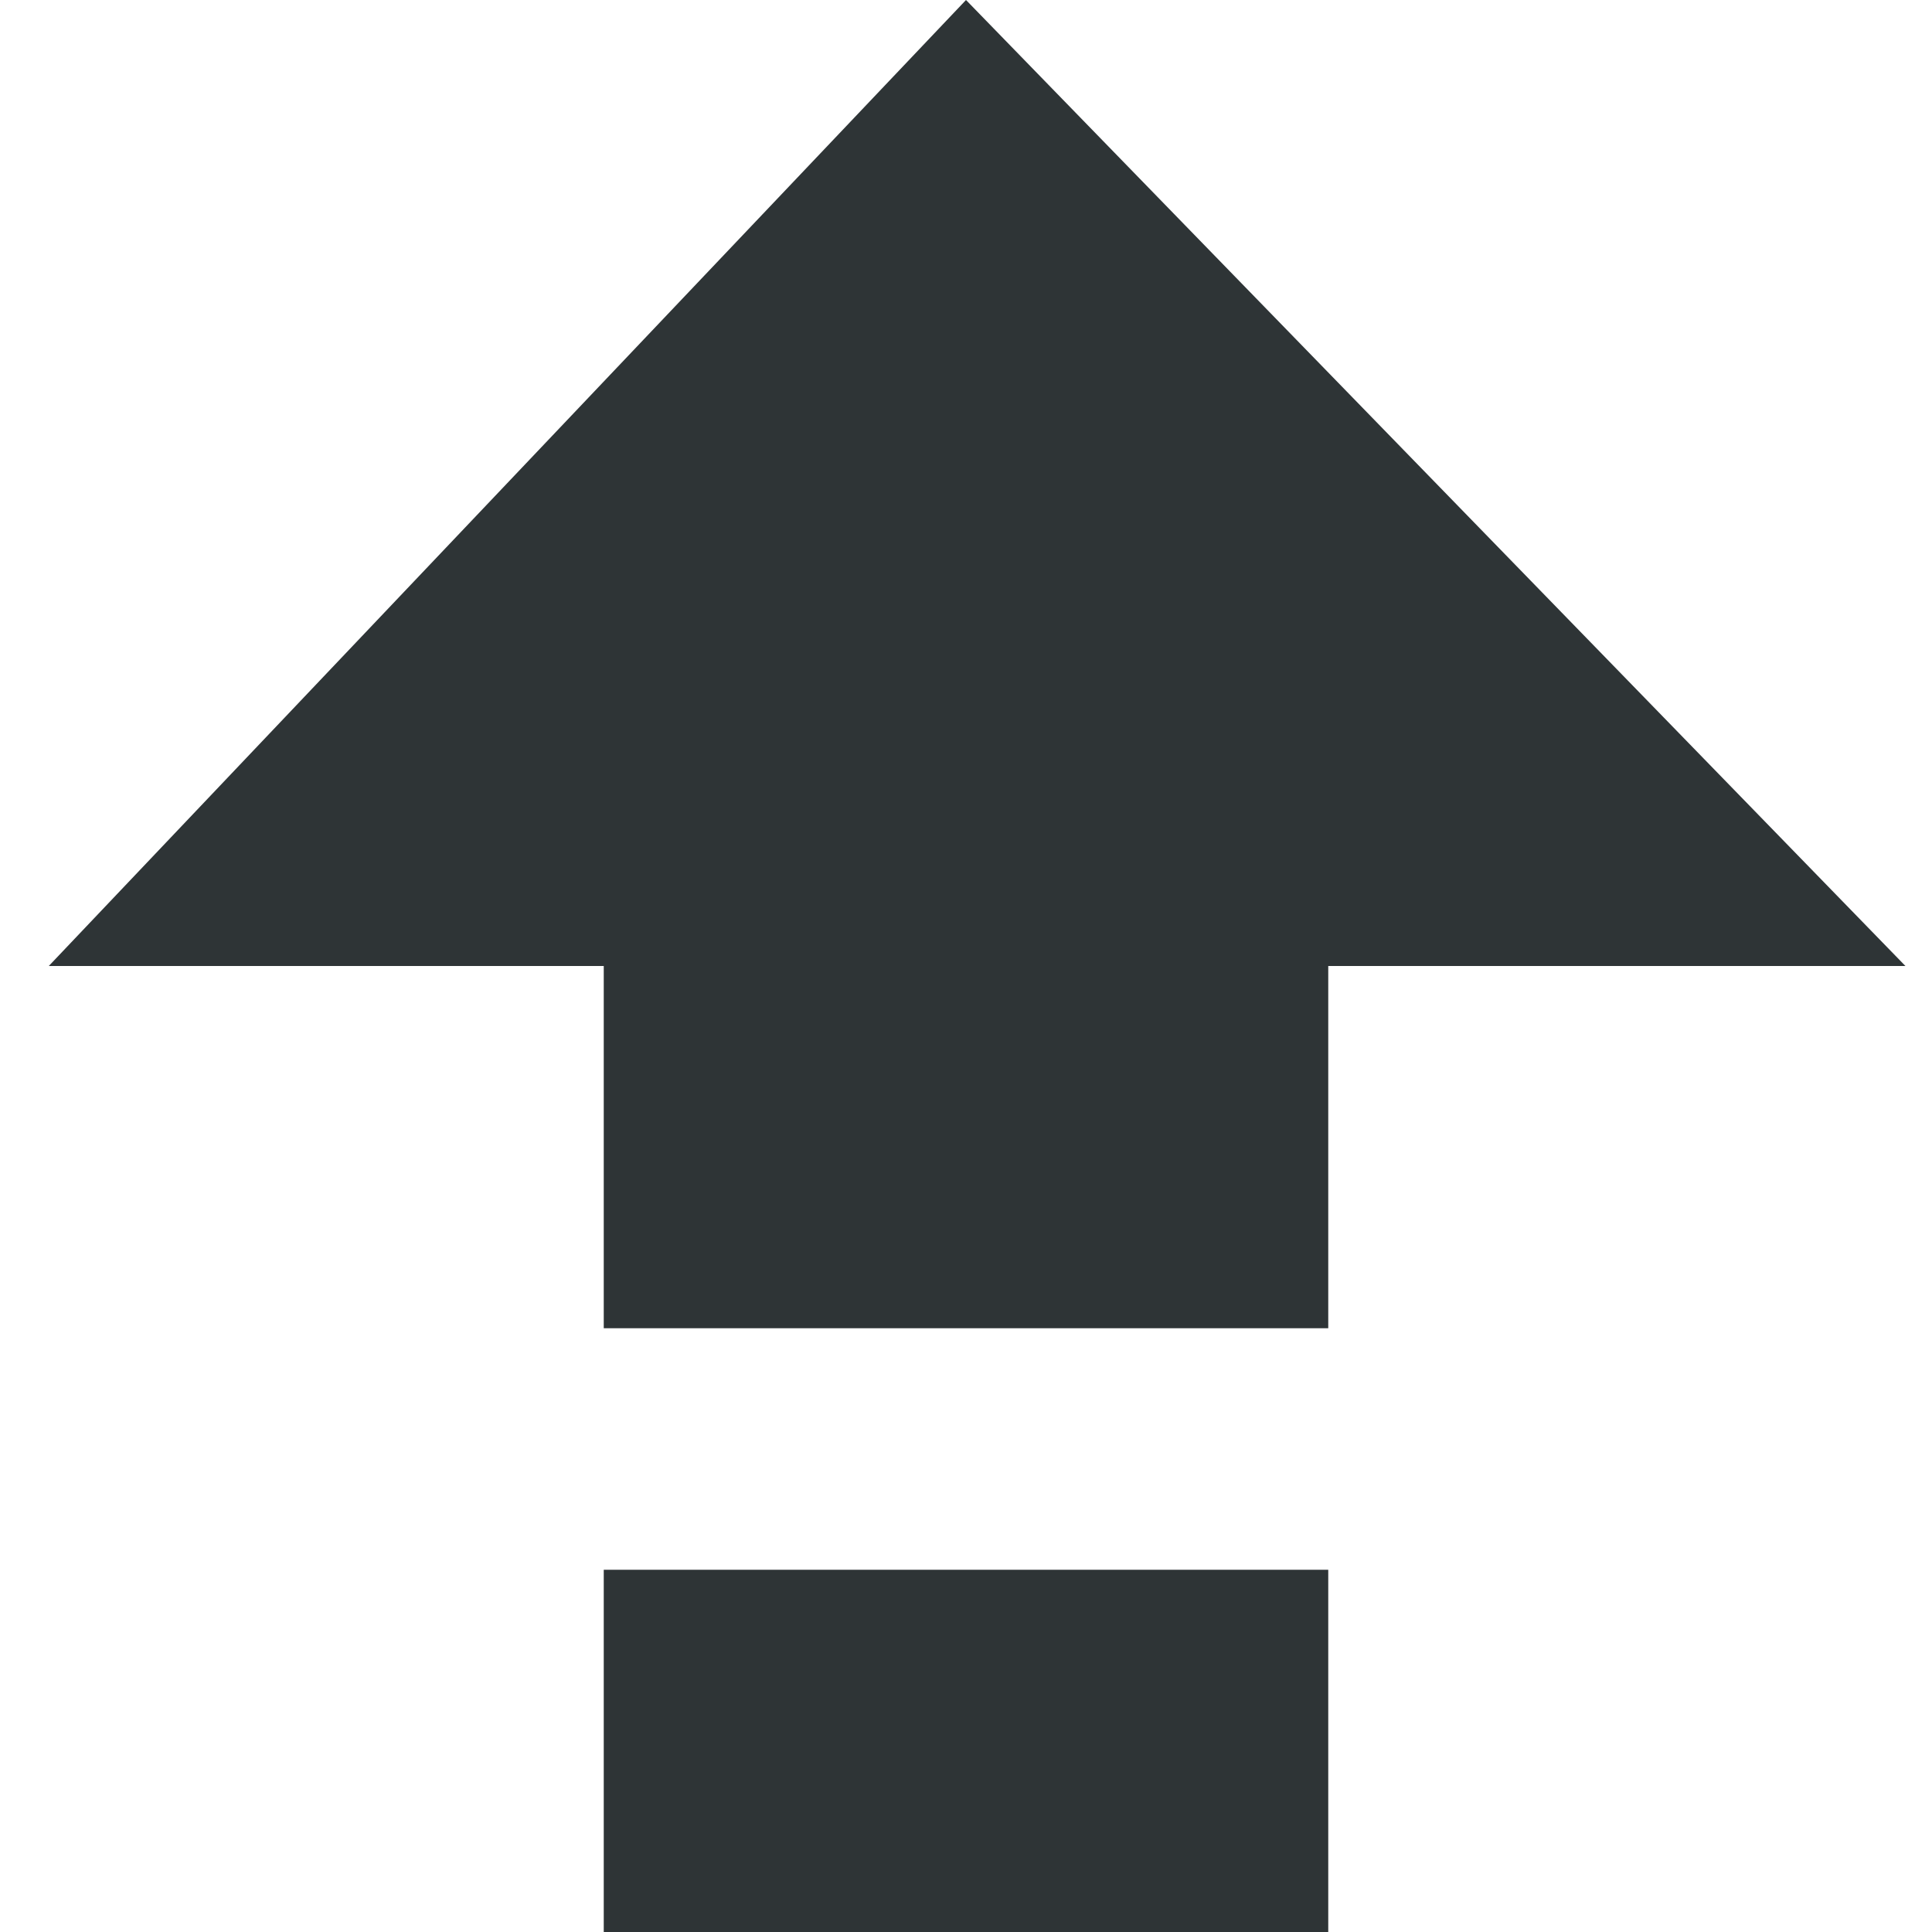
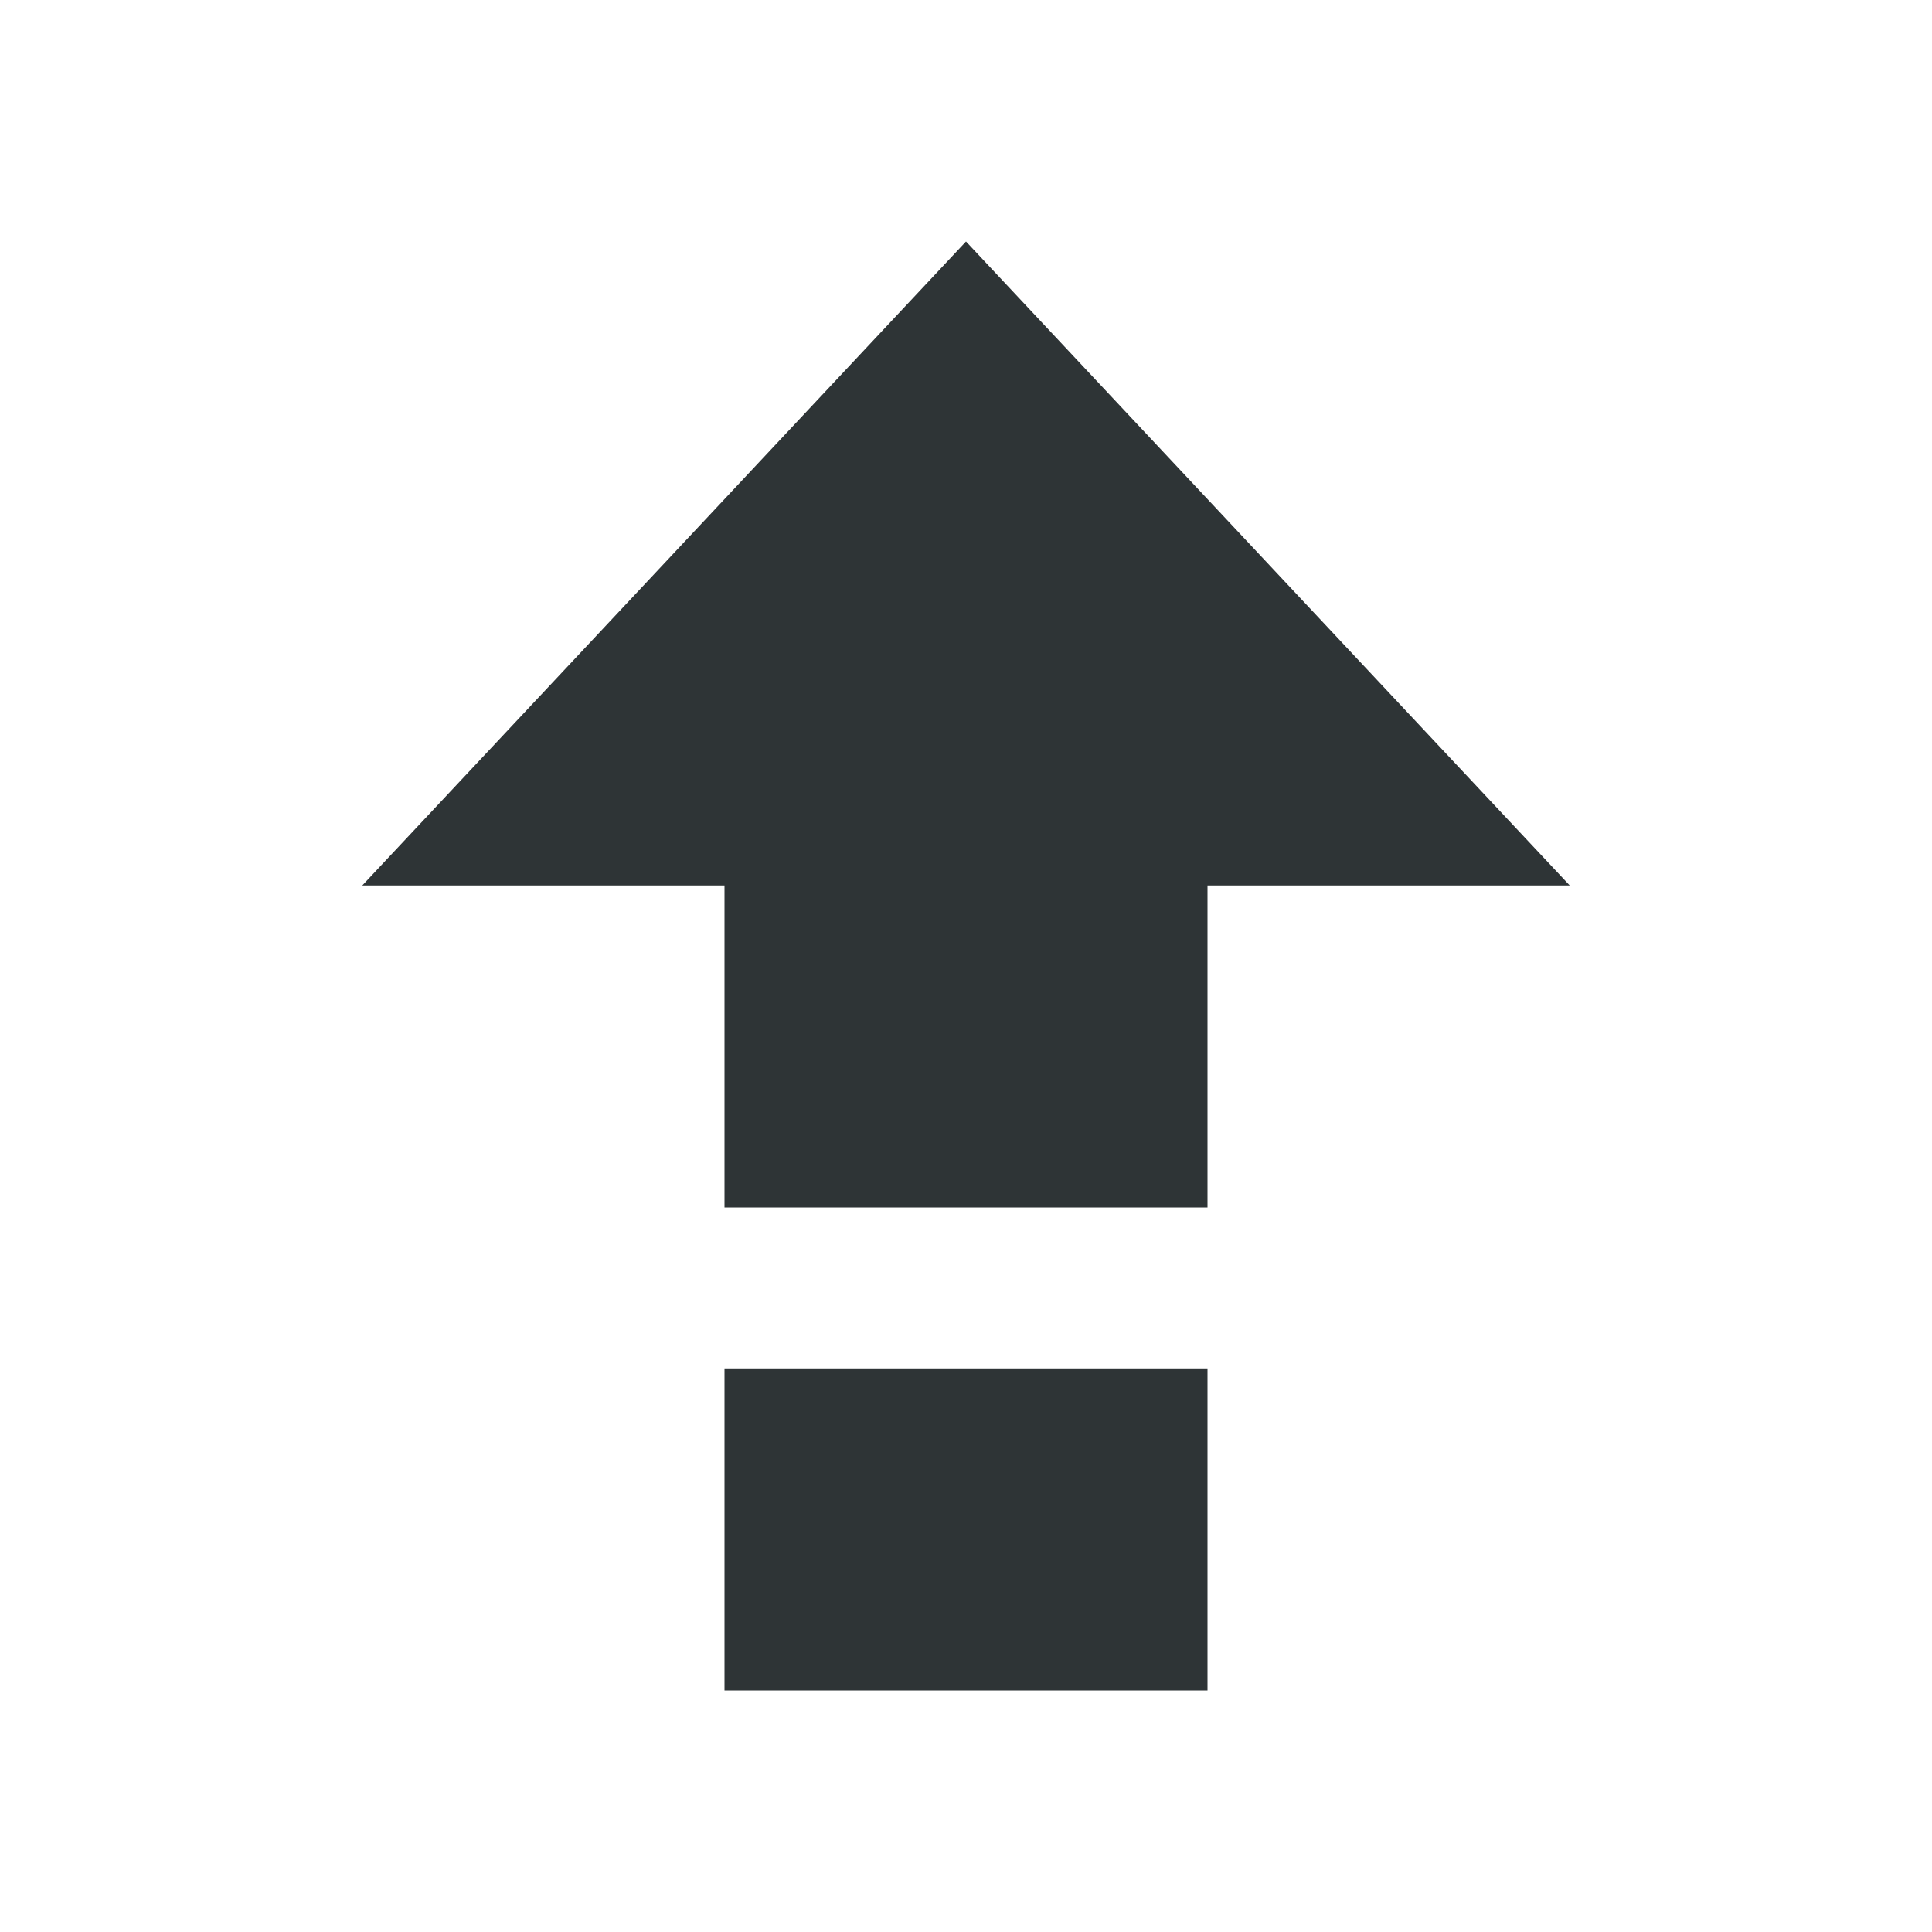
- <svg xmlns="http://www.w3.org/2000/svg" width="16" height="16">
+ <svg xmlns="http://www.w3.org/2000/svg" width="24" height="24">
  <g style="stroke-width:.667">
-     <path style="stroke-width:.667;marker:none" d="M8 0 .404 8H5v3h6V8h4.78zM5 13v3h6v-3z" fill="#2e3436" />
+     <path style="stroke-width:.667;marker:none" d="m8.092-1-7.5 8h4.5v4h6V7h4.5zm-3 14v4h6v-4z" fill="#2e3436" transform="translate(3.908 4)" />
  </g>
</svg>
